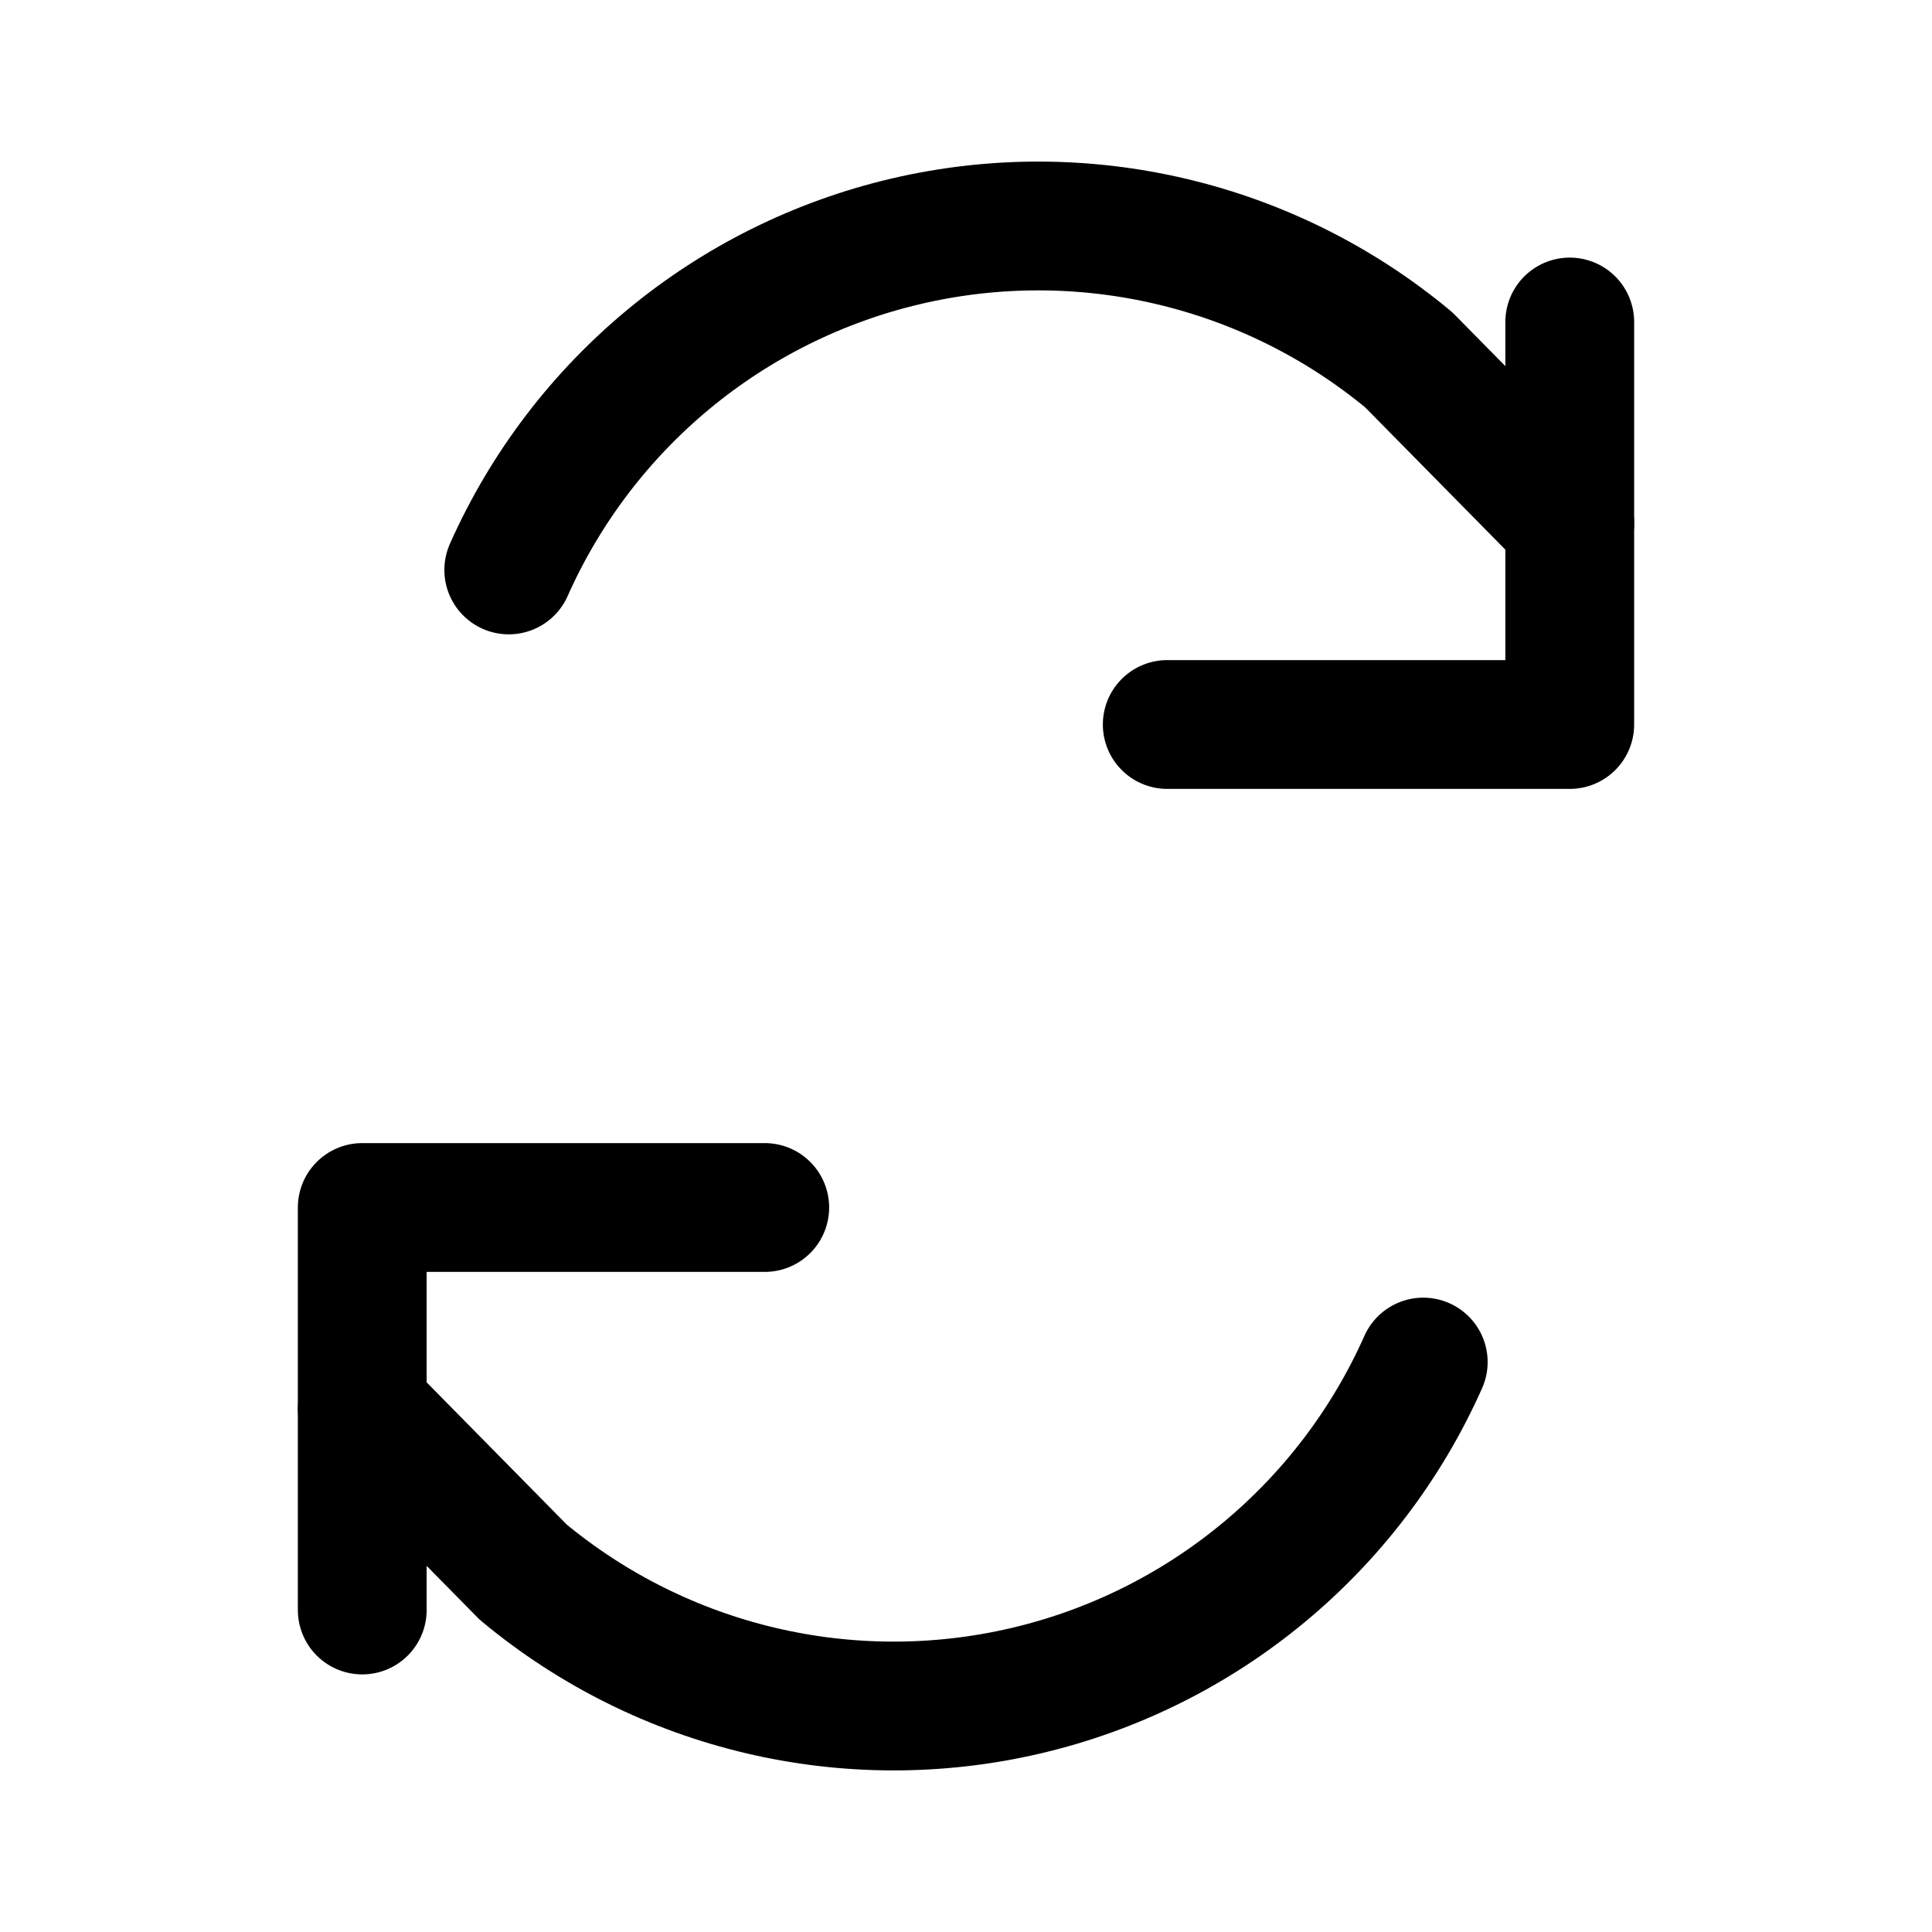
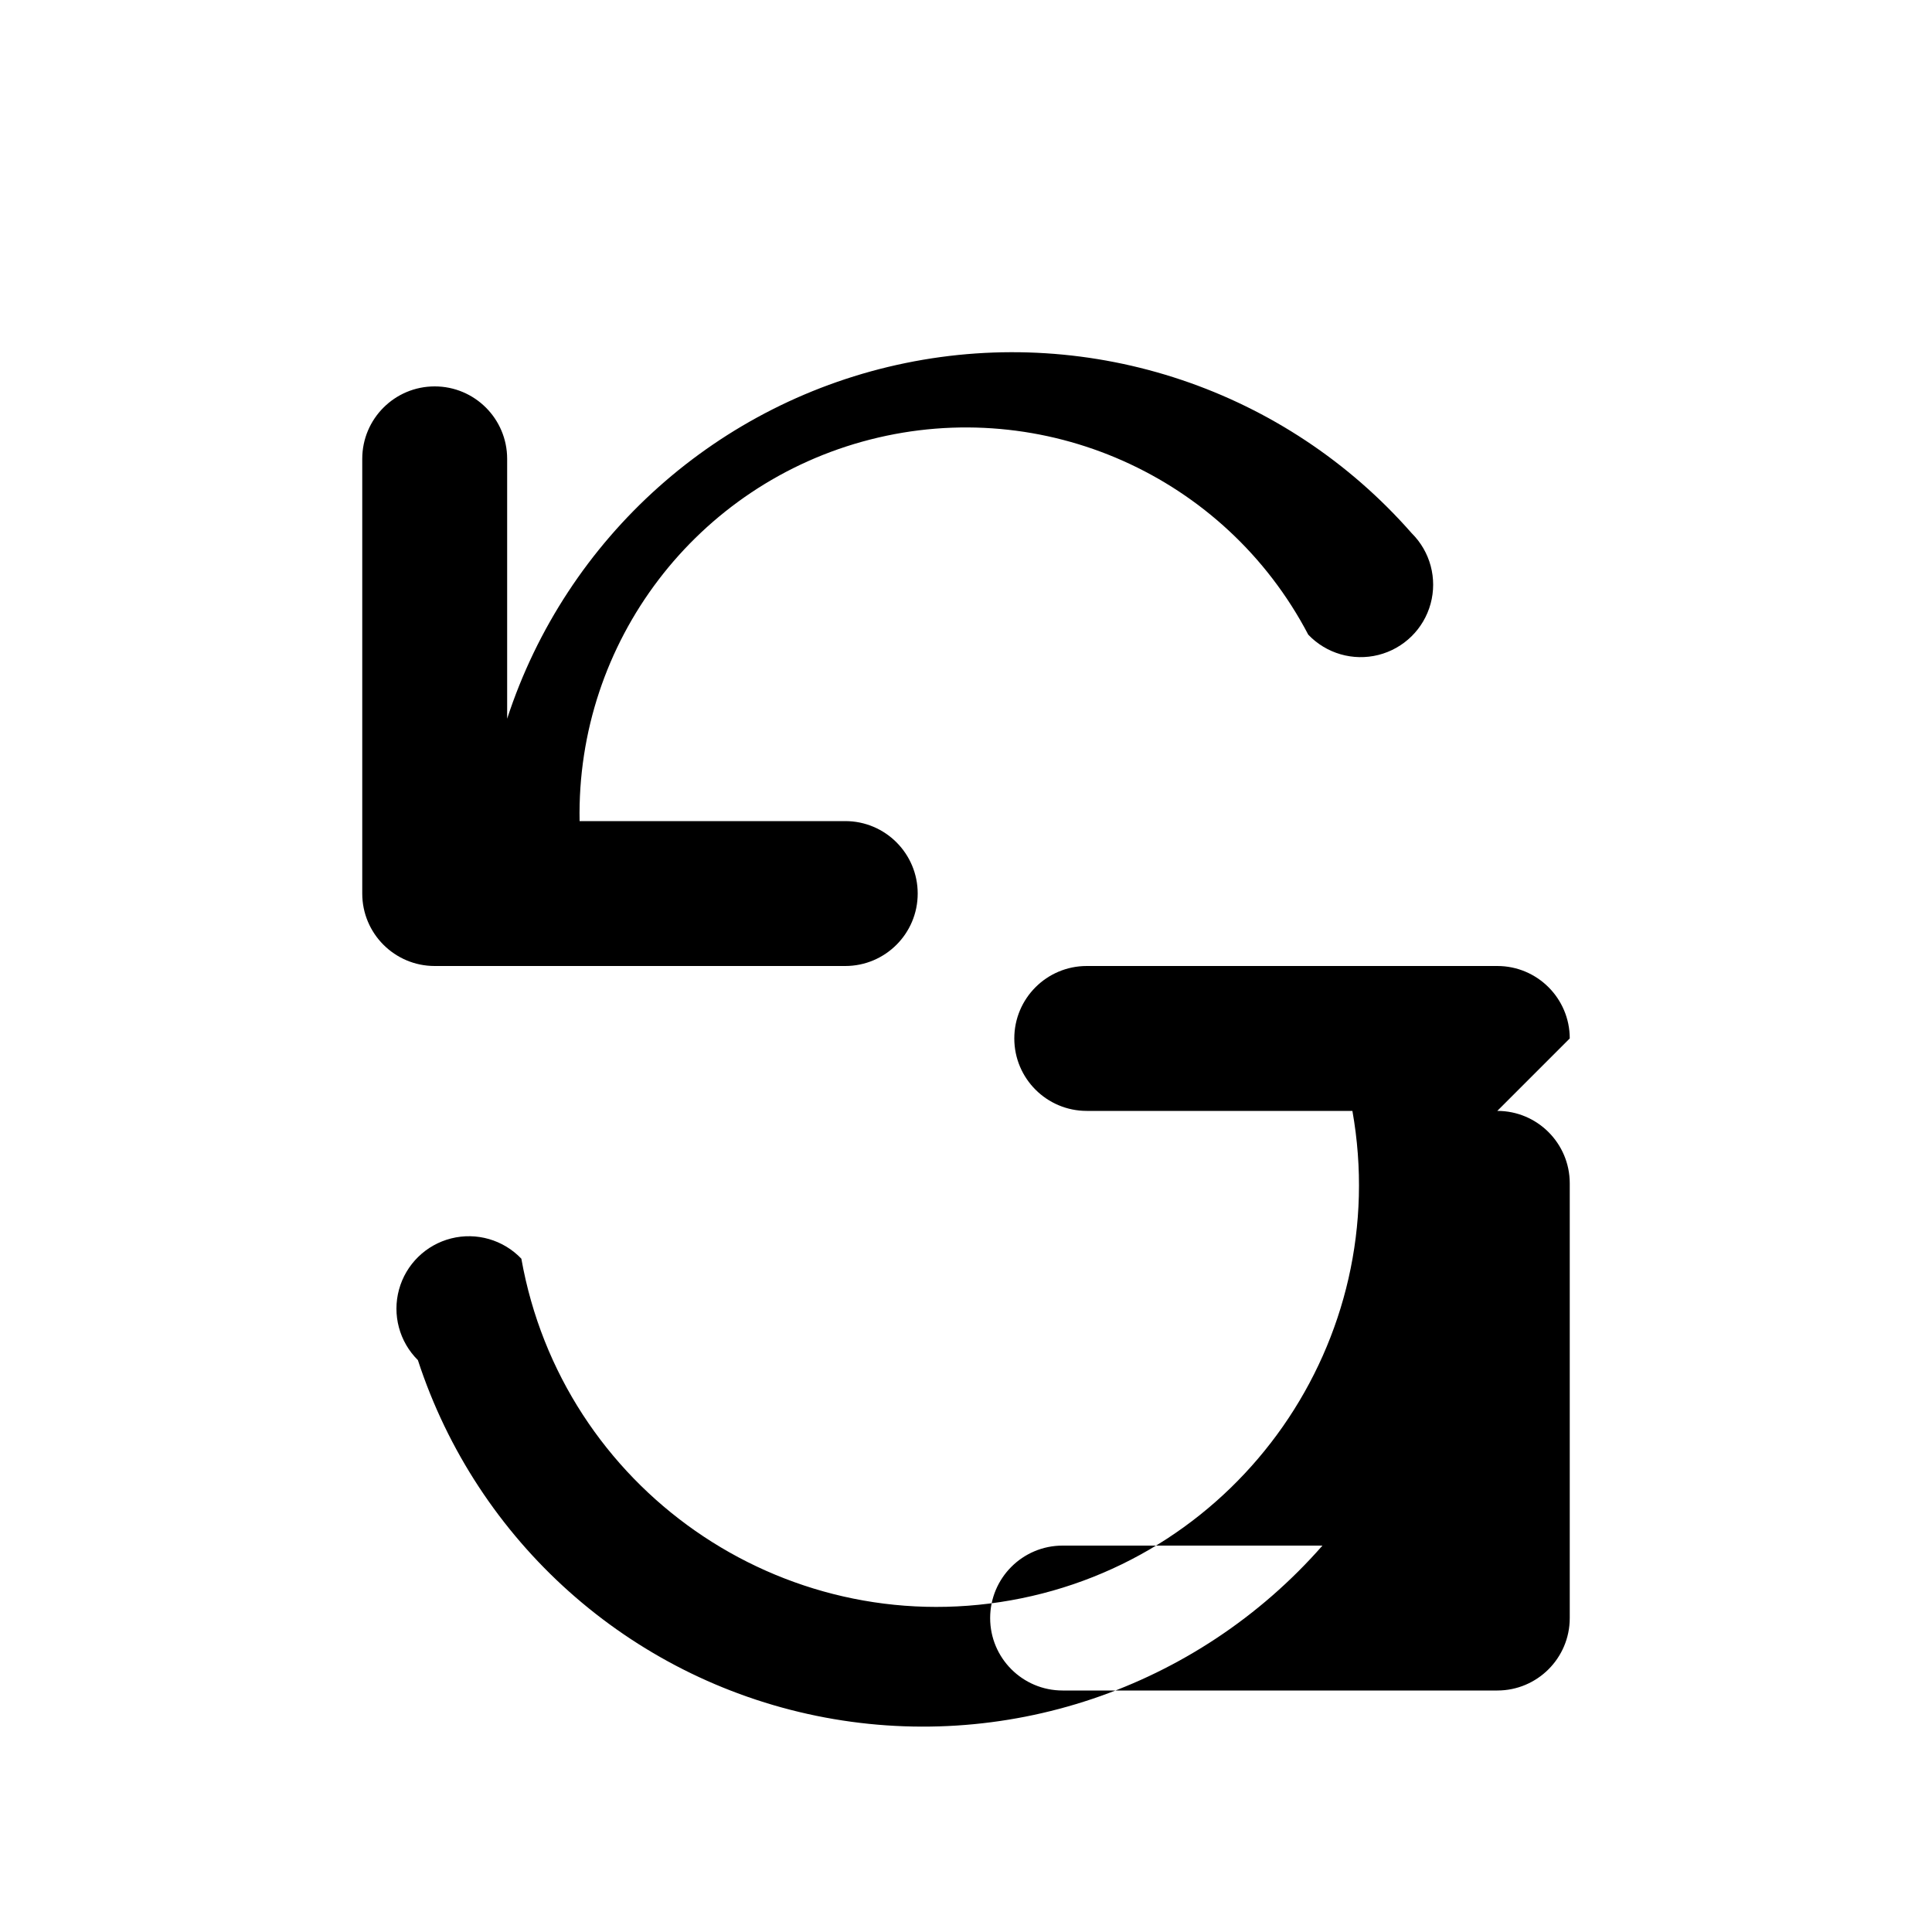
- <svg xmlns="http://www.w3.org/2000/svg" viewBox="0 0 24 24" fill="none">
-   <polyline points="19.5 4 19.5 9 14.5 9" stroke="currentColor" stroke-width="1.6" stroke-linecap="round" stroke-linejoin="round" />
-   <polyline points="4.5 20 4.5 15 9.5 15" stroke="currentColor" stroke-width="1.6" stroke-linecap="round" stroke-linejoin="round" />
-   <path d="M6.32 7.08A7.2 7.2 0 0 1 17.5 4.47L19.5 6.5" stroke="currentColor" stroke-width="1.6" stroke-linecap="round" stroke-linejoin="round" />
-   <path d="M17.68 16.92A7.2 7.2 0 0 1 6.5 19.53L4.5 17.5" stroke="currentColor" stroke-width="1.6" stroke-linecap="round" stroke-linejoin="round" />
+ <svg xmlns="http://www.w3.org/2000/svg" width="20" height="20" viewBox="0 0 20 20" fill="currentColor" aria-hidden="true">
+   <path fill-rule="evenodd" clip-rule="evenodd" d="M4.5 4a.75.75 0 0 1 .75.75v2.69a5.5 5.5 0 0 1 9.364-1.92.75.75 0 1 1-1.071 1.05A4 4 0 0 0 6 8.5h2.75a.75.75 0 0 1 0 1.5H4.5A.75.75 0 0 1 3.75 9.25V4.75A.75.75 0 0 1 4.5 4Zm11 7.5a.75.75 0 0 1 .75.75v4.5a.75.75 0 0 1-.75.75h-4.5a.75.75 0 0 1 0-1.5h2.69a5.5 5.5 0 0 1-9.364-1.92.75.75 0 1 1 1.071-1.05A4 4 0 0 0 14 11.5h-2.75a.75.75 0 0 1 0-1.5h4.25a.75.75 0 0 1 .75.75Z" />
</svg>
